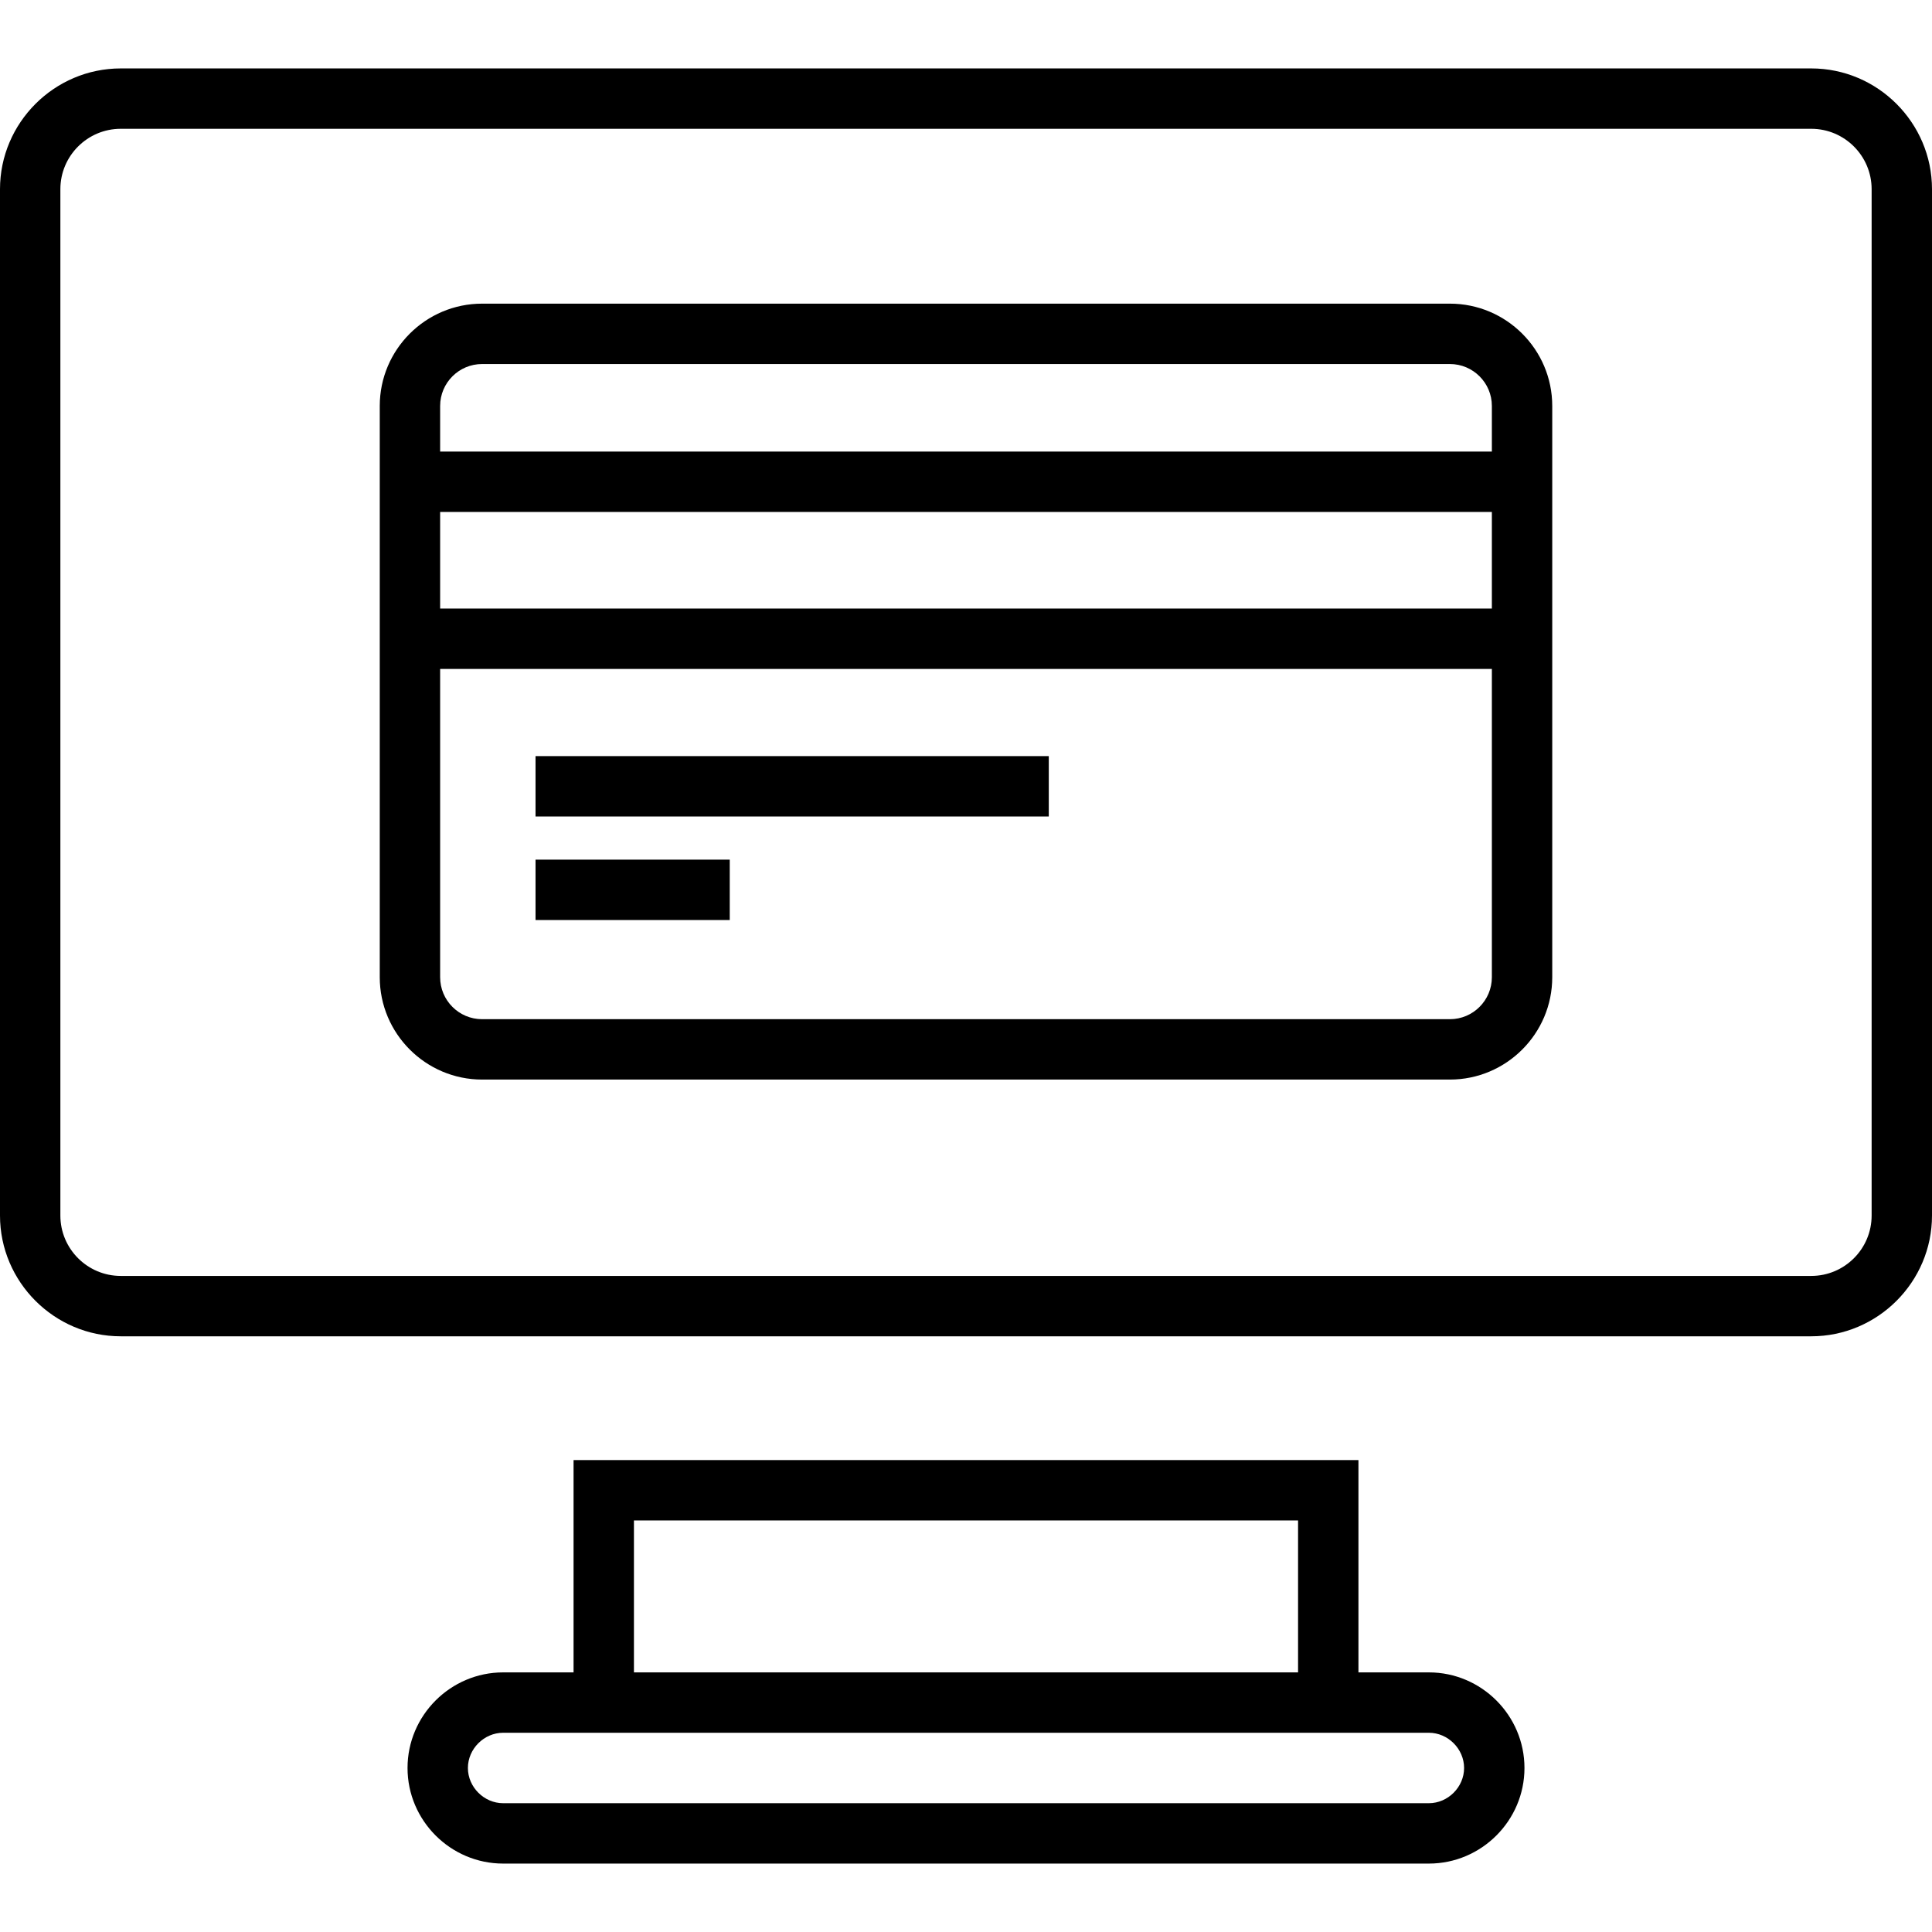
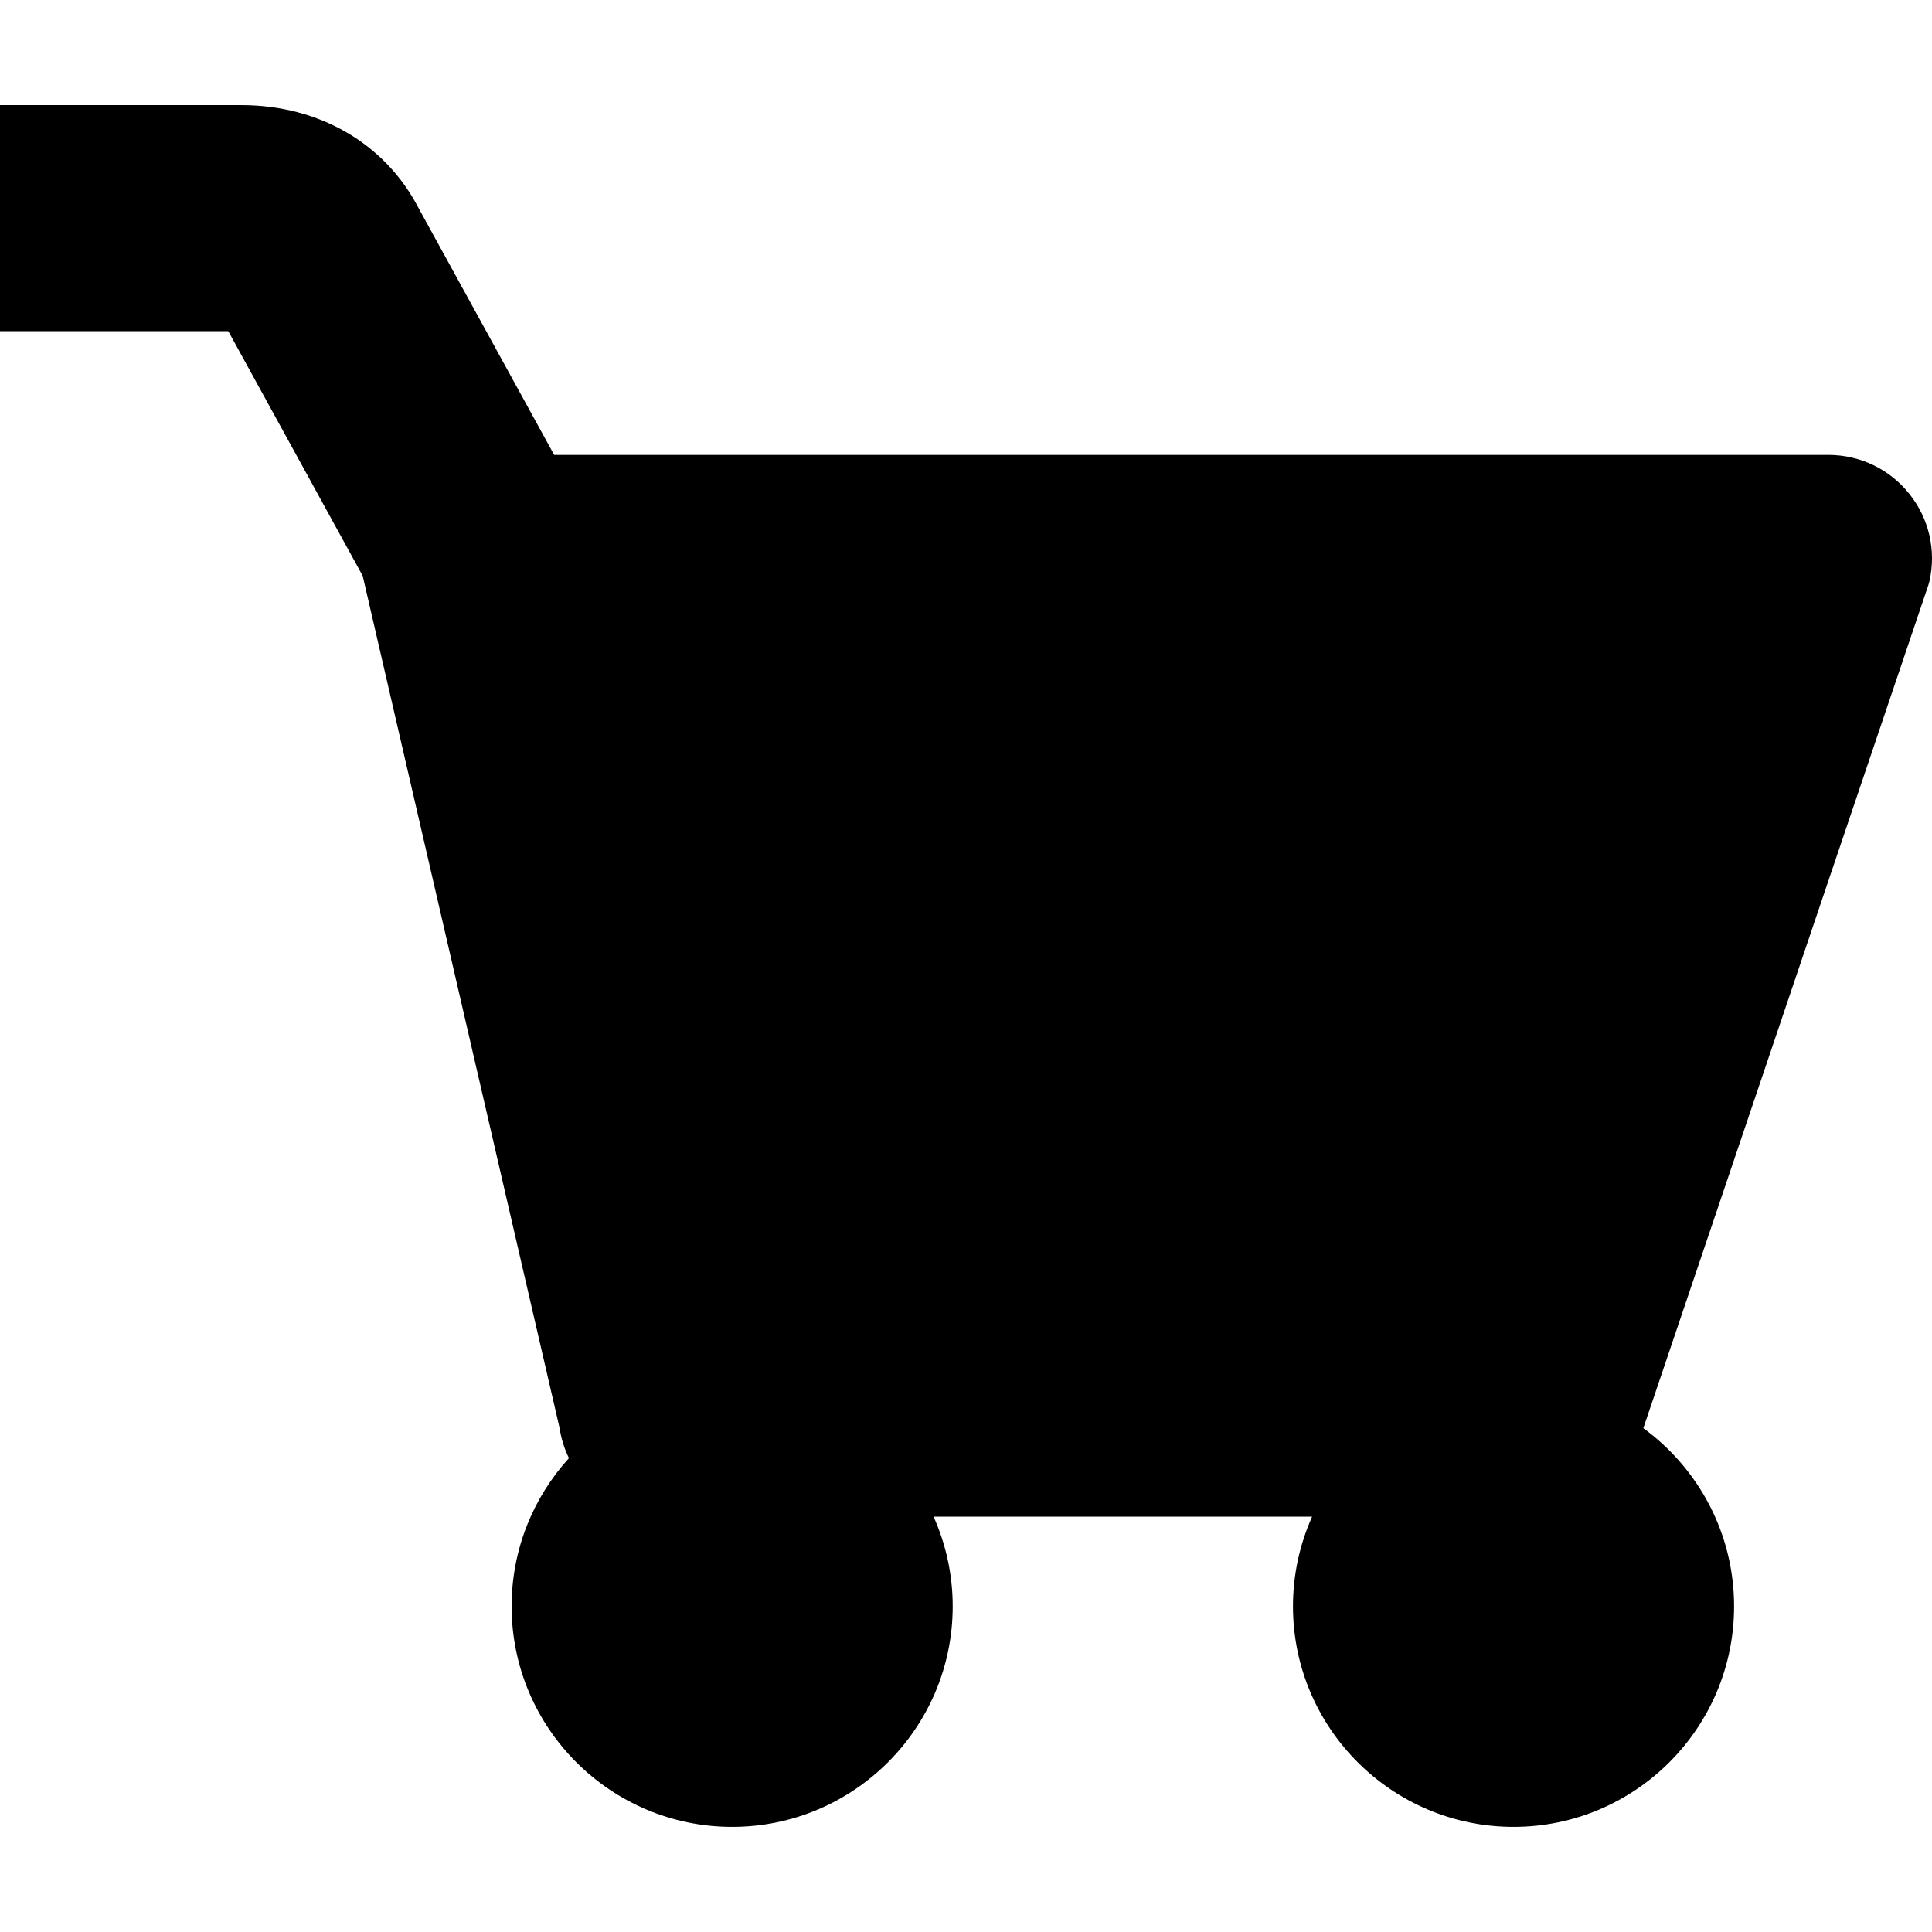
- <svg xmlns="http://www.w3.org/2000/svg" version="1.1" id="Capa_1" x="0px" y="0px" viewBox="0 0 490 490" style="enable-background:new 0 0 490 490;" xml:space="preserve">
-   <g>
-     <path d="M362.397,424.157h-17.866v-53.843H145.469v53.843h-17.866c-13.335,0-24.243,10.909-24.243,24.244   c0,13.335,10.909,24.245,24.243,24.245h234.794c13.335,0,24.243-10.91,24.243-24.245   C386.641,435.066,375.732,424.157,362.397,424.157z M160.781,385.626h168.438v38.531H160.781V385.626z M362.397,457.333H127.603   c-4.841,0-8.931-4.091-8.931-8.932c0-4.841,4.09-8.932,8.931-8.932h234.794c4.841,0,8.931,4.091,8.931,8.932   C371.328,453.243,367.238,457.333,362.397,457.333z" />
-     <path d="M459.375,17.354H30.625C13.78,17.354,0,31.136,0,47.979v260.313c0,16.844,13.78,30.625,30.625,30.625h428.75   c16.845,0,30.625-13.781,30.625-30.625V47.979C490,31.136,476.22,17.354,459.375,17.354z M474.688,308.292   c0,8.443-6.867,15.312-15.313,15.312H30.625c-8.445,0-15.313-6.869-15.313-15.312V47.979c0-8.443,6.867-15.313,15.313-15.313   h428.75c8.445,0,15.313,6.869,15.313,15.313V308.292z" />
-     <rect x="135.824" y="191.768" width="130.171" height="15.312" />
-     <rect x="135.824" y="218.026" width="49.257" height="15.313" />
-     <path d="M367.724,77.013H122.276c-14.311,0-25.96,11.634-25.96,25.945v144.886c0,14.311,11.649,25.96,25.96,25.96h245.449   c14.311,0,25.96-11.649,25.96-25.96V102.958C393.684,88.647,382.035,77.013,367.724,77.013z M122.276,92.326h245.449   c5.877,0,10.647,4.77,10.647,10.632v11.574H111.629v-11.574C111.629,97.096,116.399,92.326,122.276,92.326z M378.371,129.844   v24.494H111.629v-24.494H378.371z M367.724,258.491H122.276c-5.877,0-10.647-4.77-10.647-10.647v-78.192h266.743v78.192   C378.371,253.72,373.601,258.491,367.724,258.491z" />
-   </g>
-   <g>
- </g>
-   <g>
- </g>
-   <g>
- </g>
-   <g>
- </g>
-   <g>
- </g>
-   <g>
- </g>
-   <g>
- </g>
-   <g>
- </g>
-   <g>
- </g>
-   <g>
- </g>
-   <g>
- </g>
-   <g>
- </g>
-   <g>
- </g>
-   <g>
- </g>
-   <g>
- </g>
+ <svg xmlns="http://www.w3.org/2000/svg" version="1.1" viewBox="0 0 256.403 256.403" enable-background="new 0 0 256.403 256.403">
+   <path d="m253.383,65.528c-2.623-3.276-6.535-5.155-10.732-5.155h-169.106l-18.005-32.778c-4.437-8.55-13.195-13.644-23.497-13.644h-32.043v30h30.297l17.837,32.469 26.135,113.117c0.208,1.413 0.639,2.745 1.238,3.977-4.726,5.2-7.61,12.103-7.61,19.667 0,16.14 13.13,29.27 29.27,29.27s29.271-13.13 29.271-29.27c0-4.236-0.912-8.261-2.538-11.899h50.234c-1.626,3.638-2.538,7.663-2.538,11.899 0,16.14 13.131,29.27 29.271,29.27s29.27-13.13 29.27-29.27c0-9.704-4.75-18.315-12.043-23.644l37.832-111.902 .143-.508c0.915-4.094-0.062-8.322-2.686-11.599z" />
</svg>
